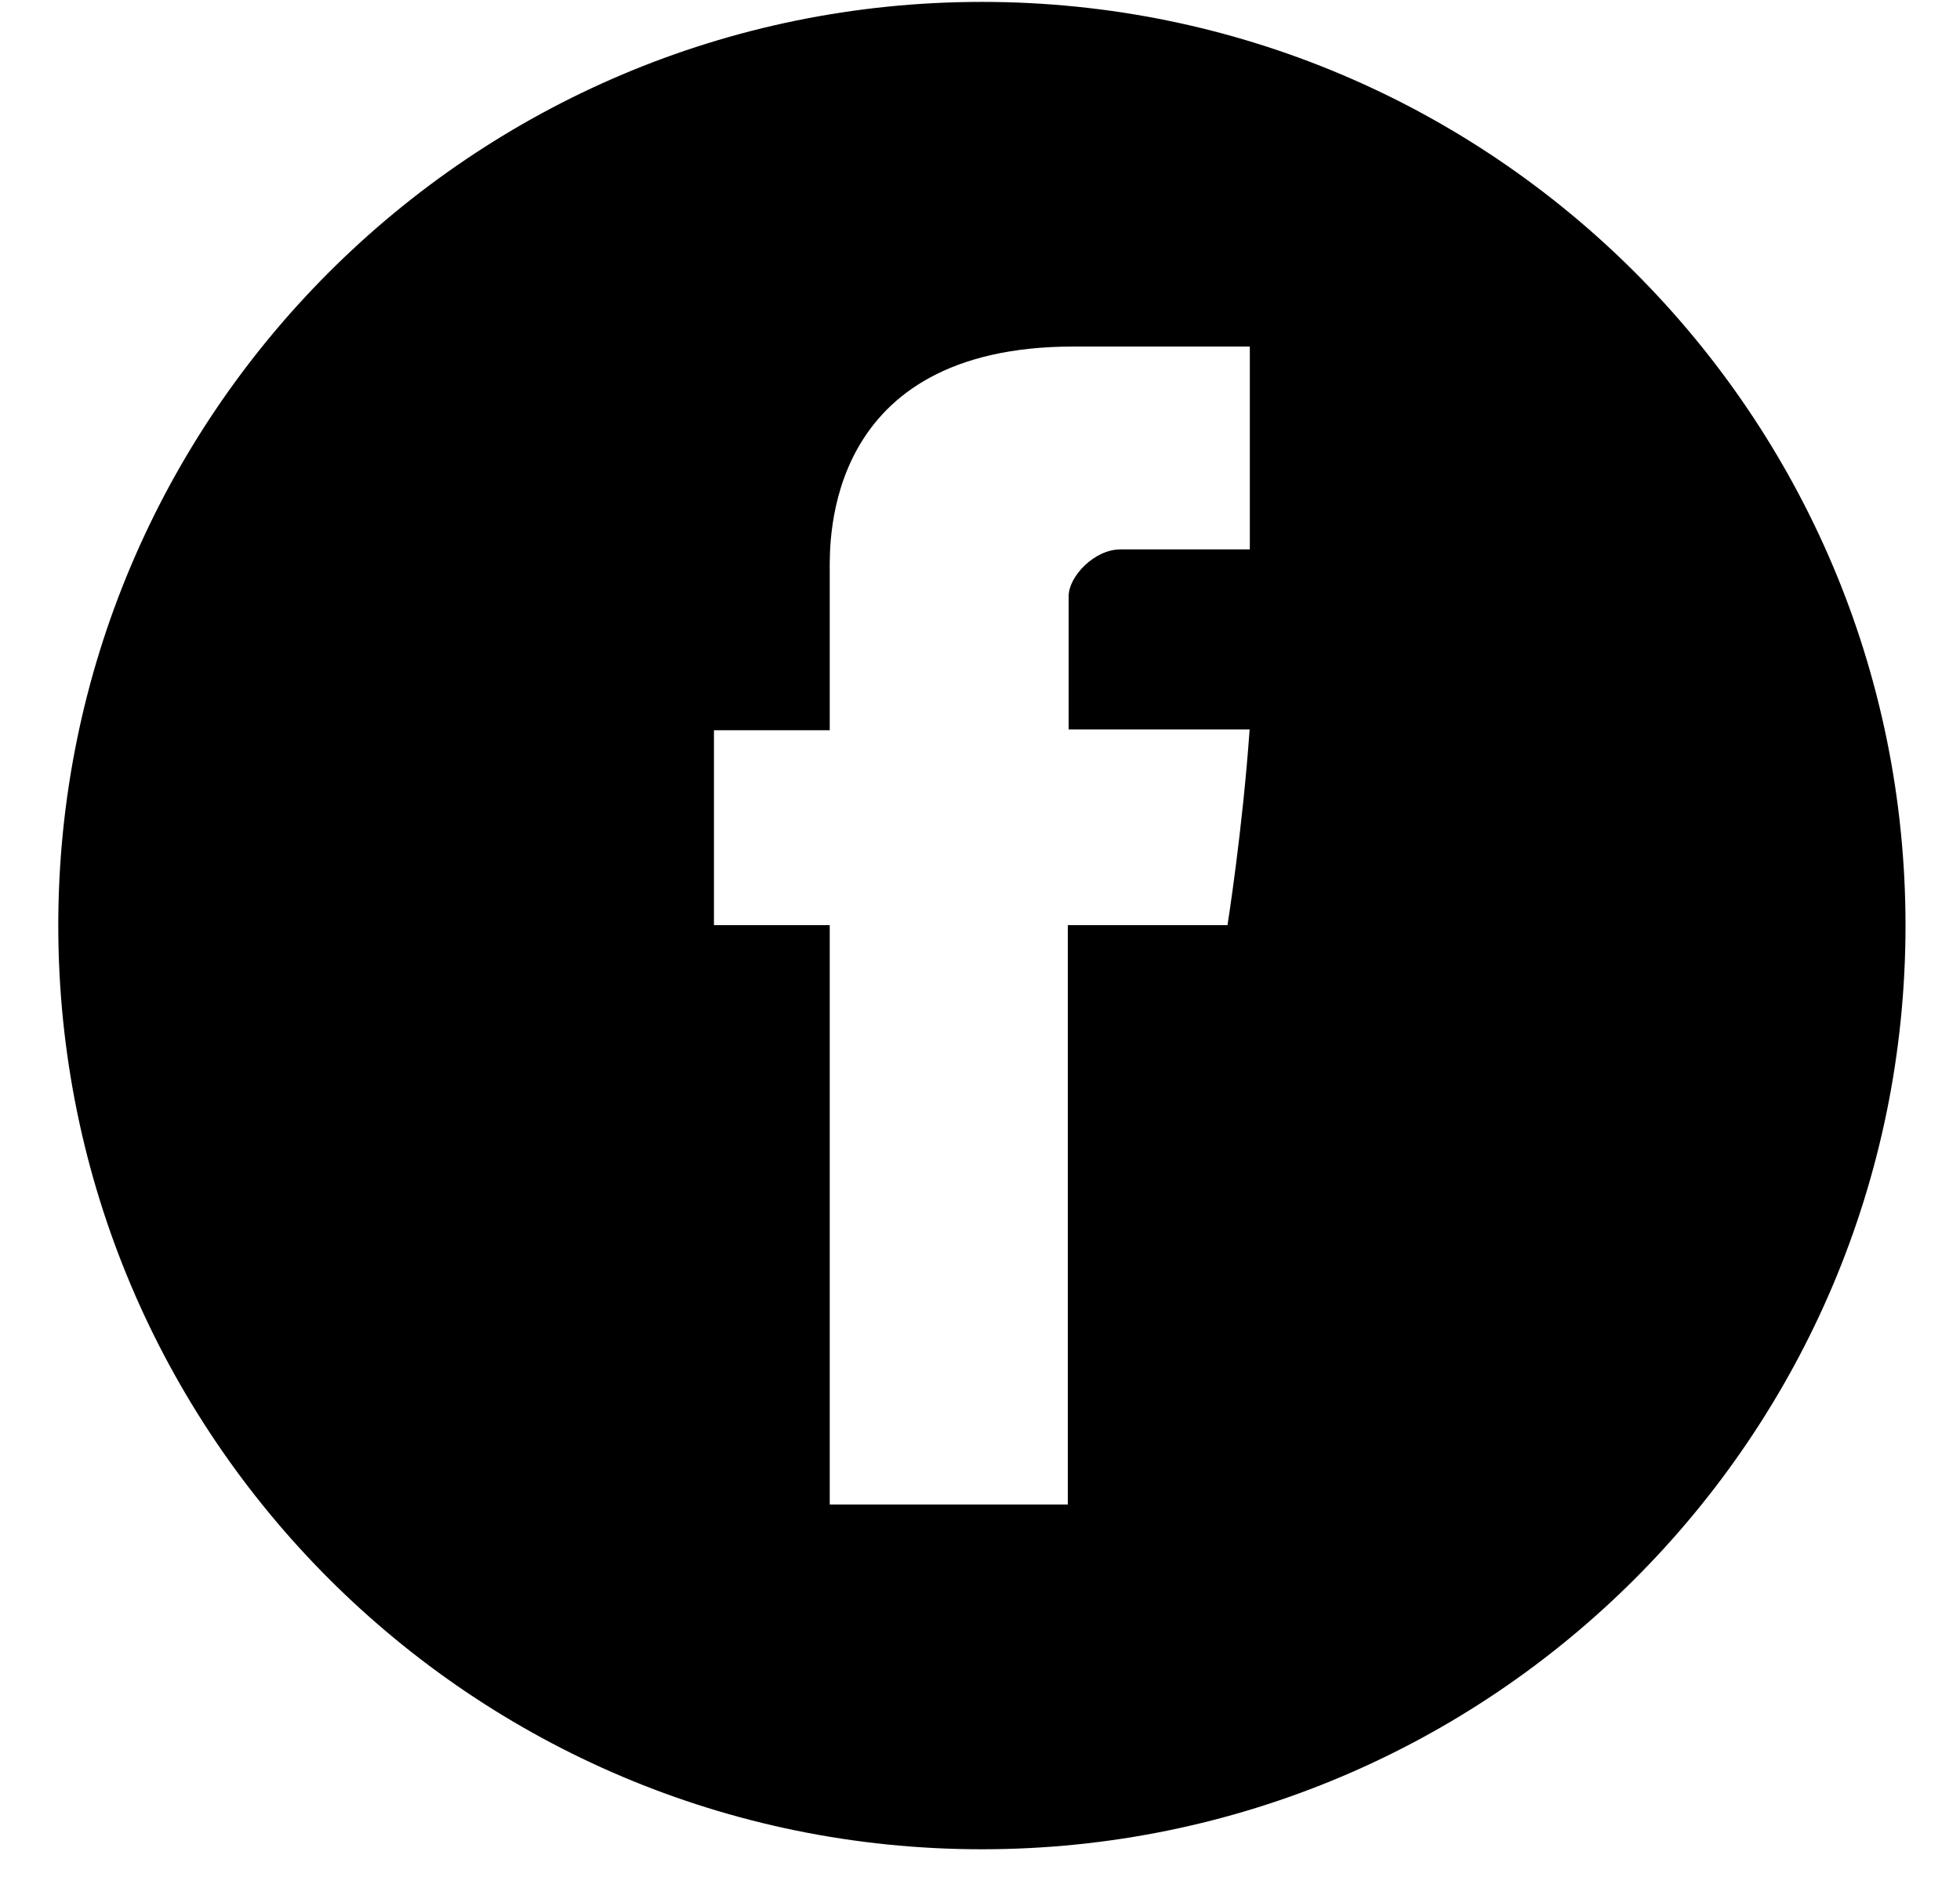
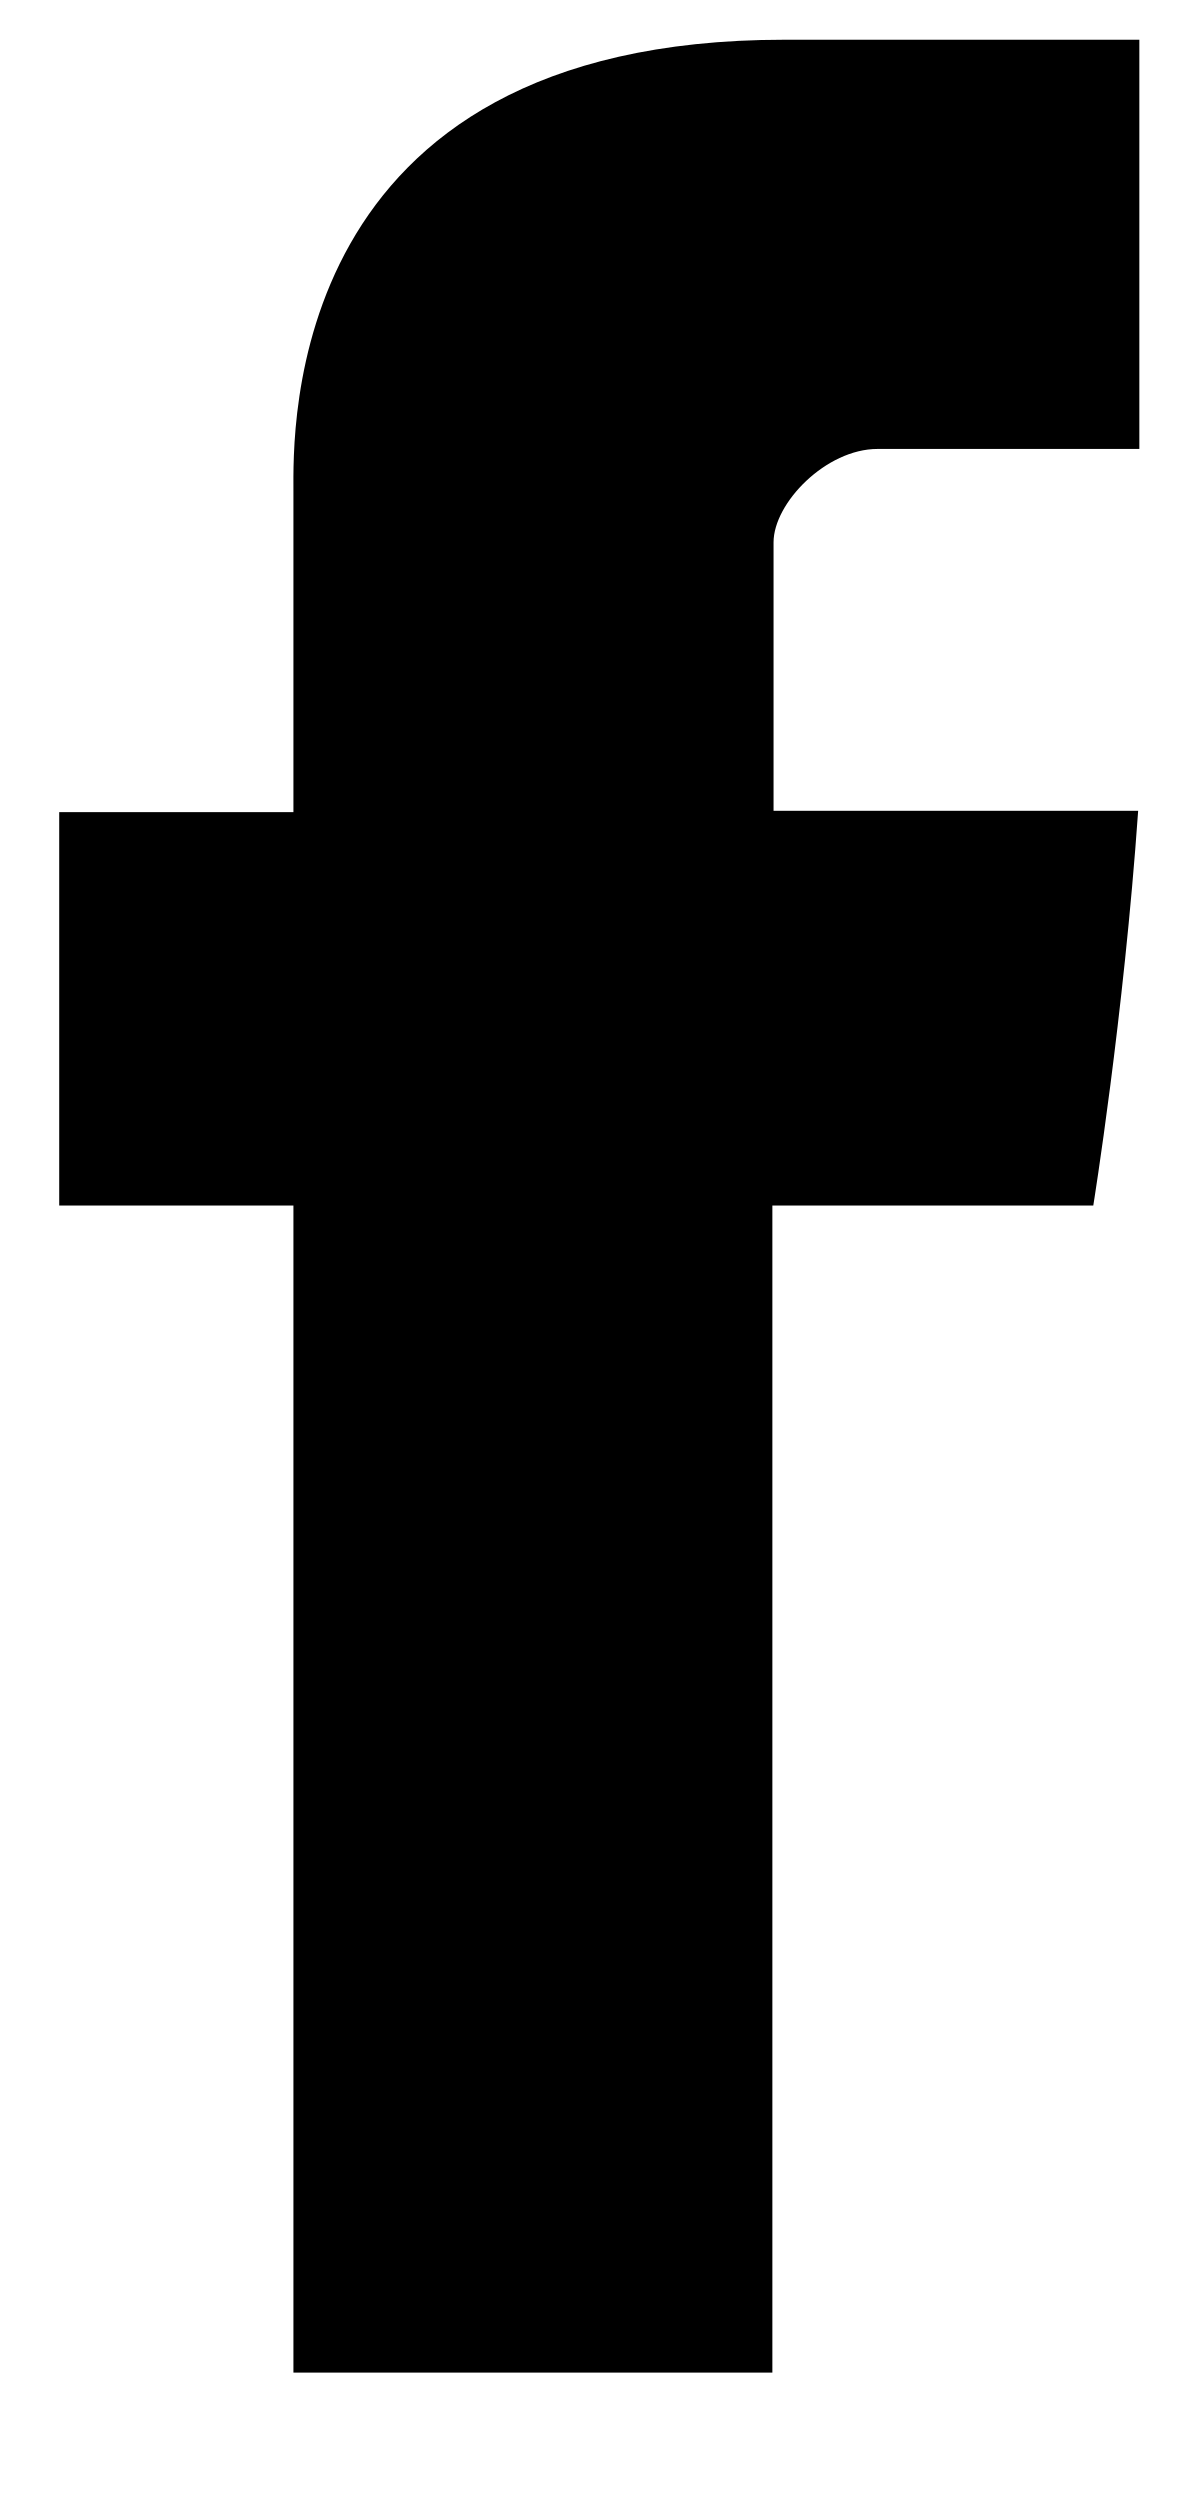
- <svg xmlns="http://www.w3.org/2000/svg" width="30px" height="29px" viewBox="0 0 30 29">
-   <g transform="translate(-108, -504)">
-     <path d="M123.029,504.029 C115.221,504.029 108.892,510.359 108.892,518.165 C108.892,525.974 115.221,532.304 123.029,532.304 C130.838,532.304 137.166,525.974 137.166,518.165 C137.166,510.359 130.838,504.029 123.029,504.029 L123.029,504.029 Z M127.131,512.409 L125.147,512.409 C124.754,512.409 124.357,512.82 124.357,513.125 L124.357,515.165 L127.127,515.165 C127.016,516.729 126.788,518.16 126.788,518.16 L124.344,518.16 L124.344,527.027 L120.7,527.027 L120.7,518.16 L118.928,518.16 L118.928,515.177 L120.7,515.177 L120.7,512.737 C120.7,512.29 120.61,509.304 124.432,509.304 L127.13,509.304 L127.13,512.409 L127.131,512.409 Z" />
-   </g>
+ <svg xmlns="http://www.w3.org/2000/svg" width="9px" height="19px" viewBox="0 0 9 19">
+   <path d="M5.87,9.162 L5.87,18.032 L2.23,18.032 L2.23,9.162 L0.45,9.162 L0.45,6.172 L2.23,6.172 L2.23,3.733 C2.23,3.293 2.139,0.302 5.959,0.302 L8.659,0.302 L8.659,3.412 L6.669,3.412 C6.279,3.412 5.879,3.822 5.879,4.122 L5.879,6.162 L8.65,6.162 C8.54,7.732 8.309,9.162 8.309,9.162 L5.87,9.162 L5.87,9.162 Z" />
</svg>
